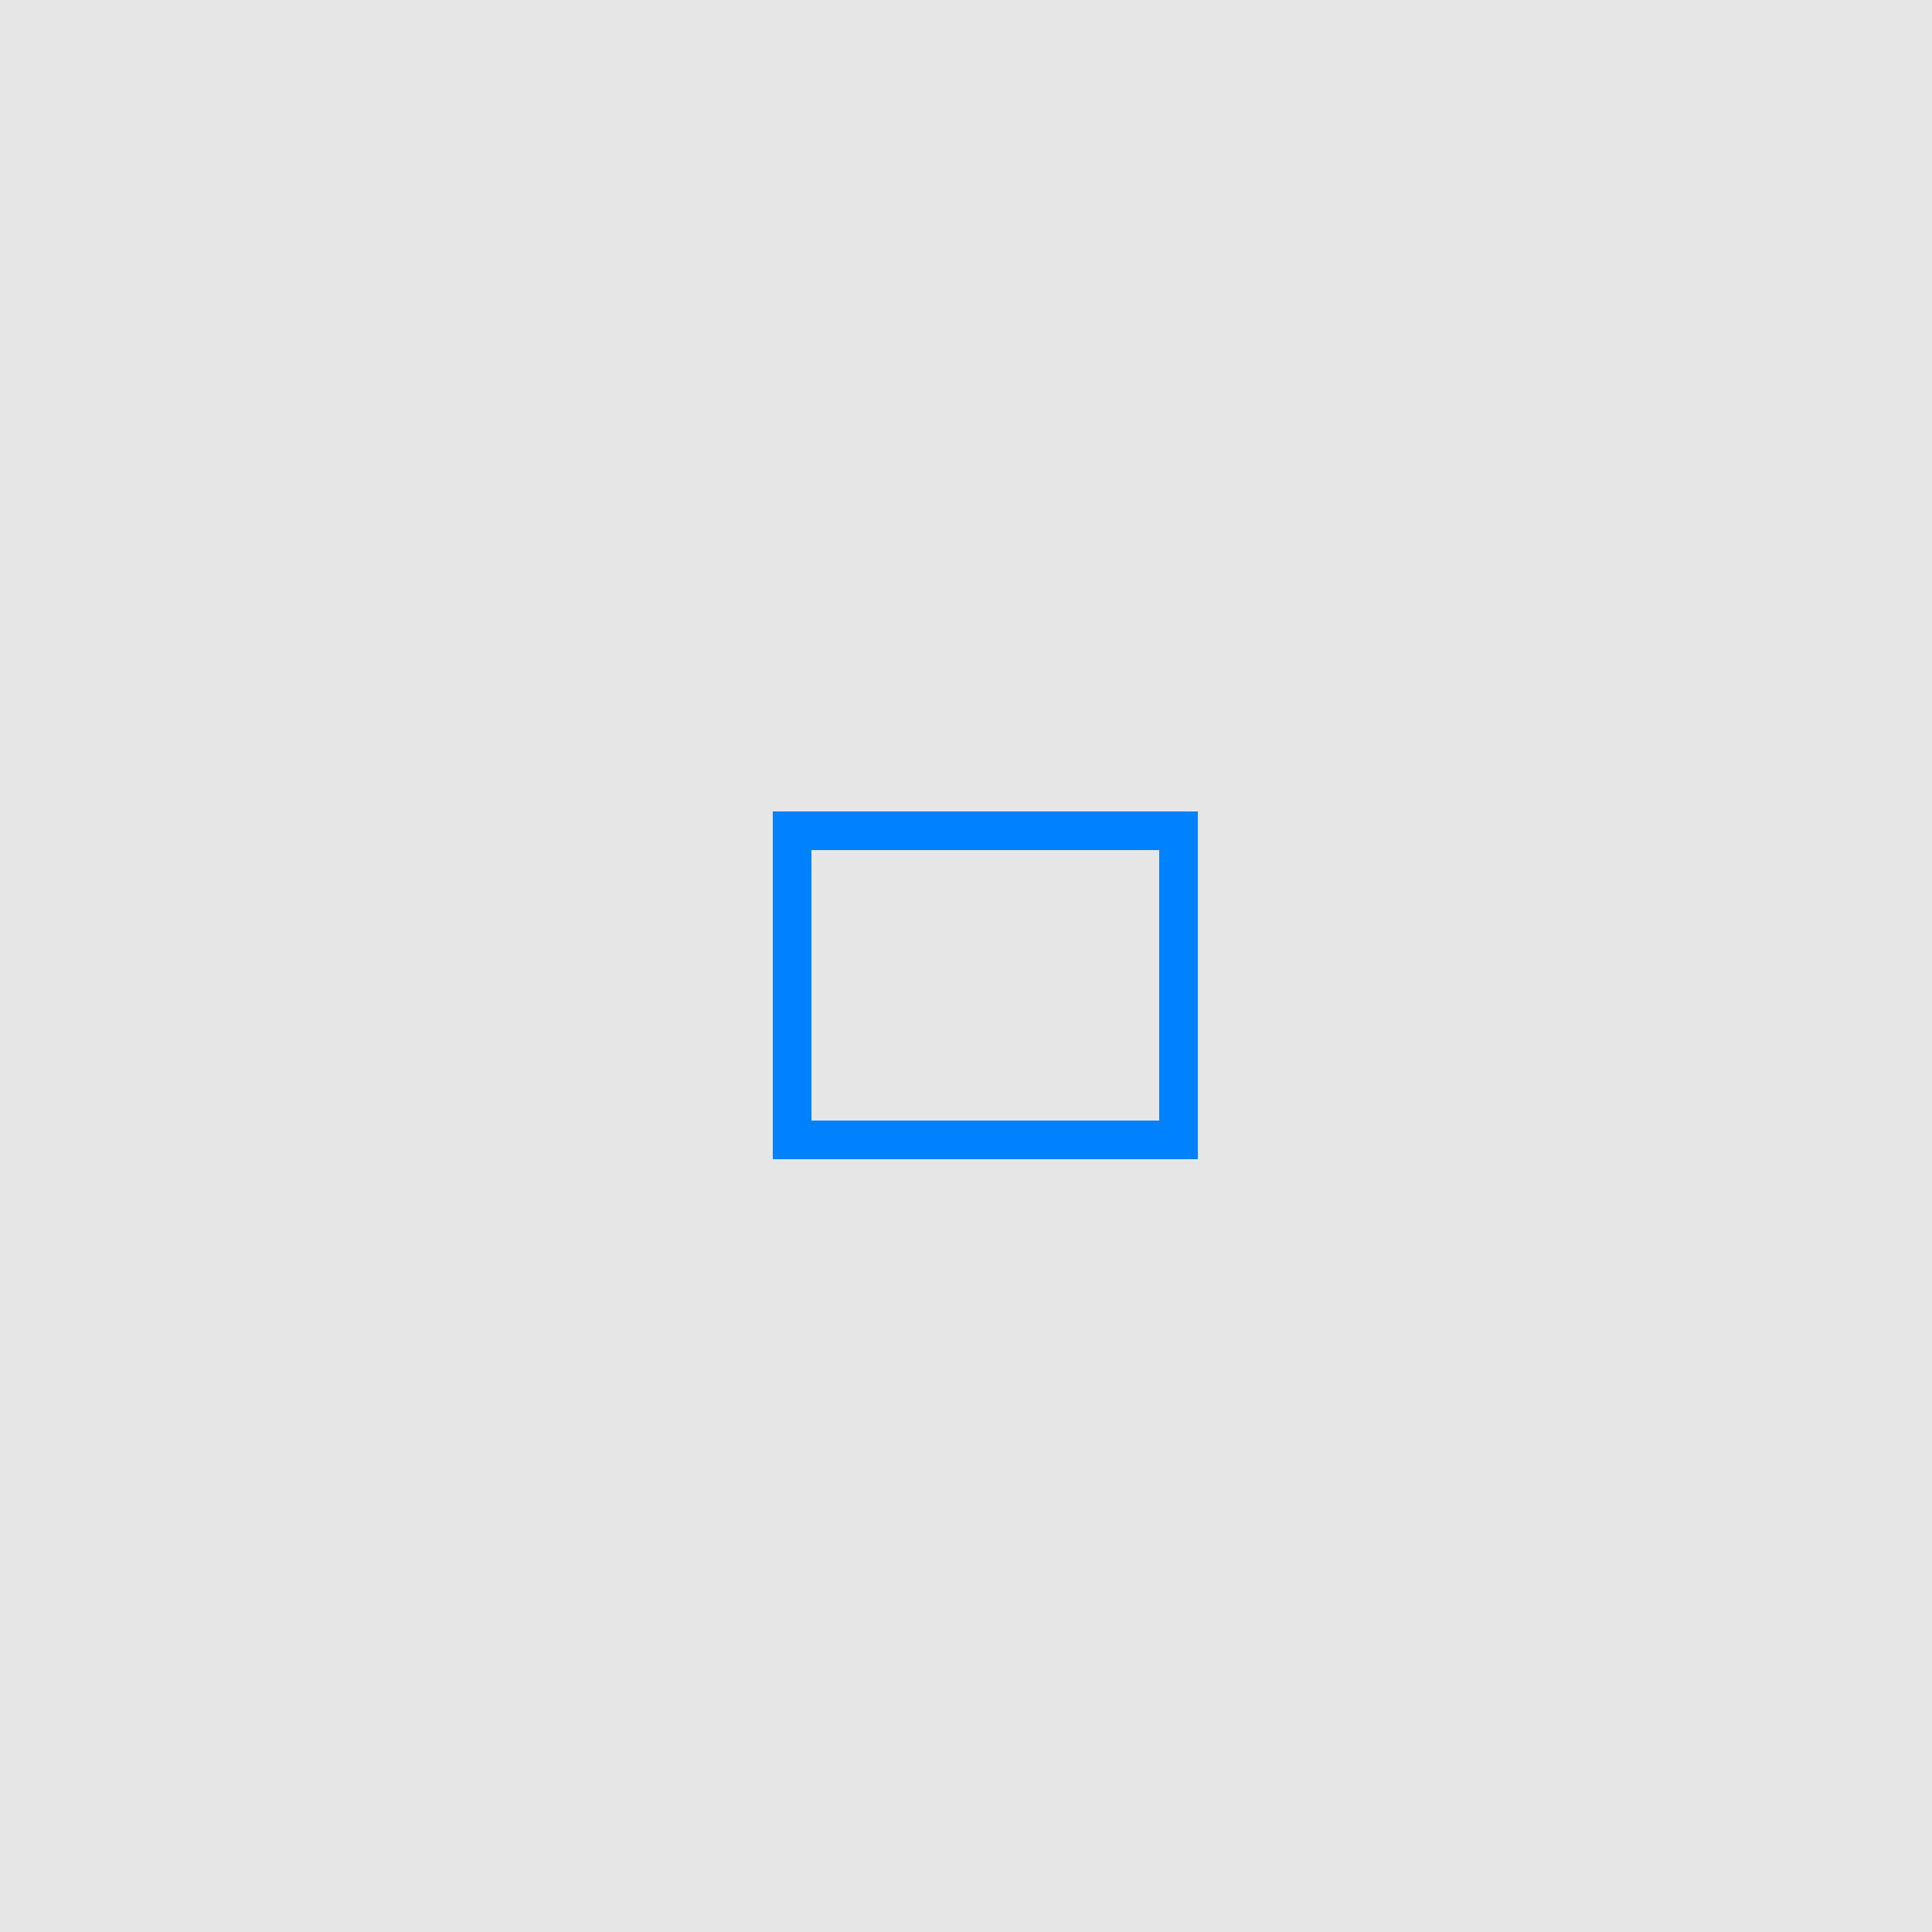
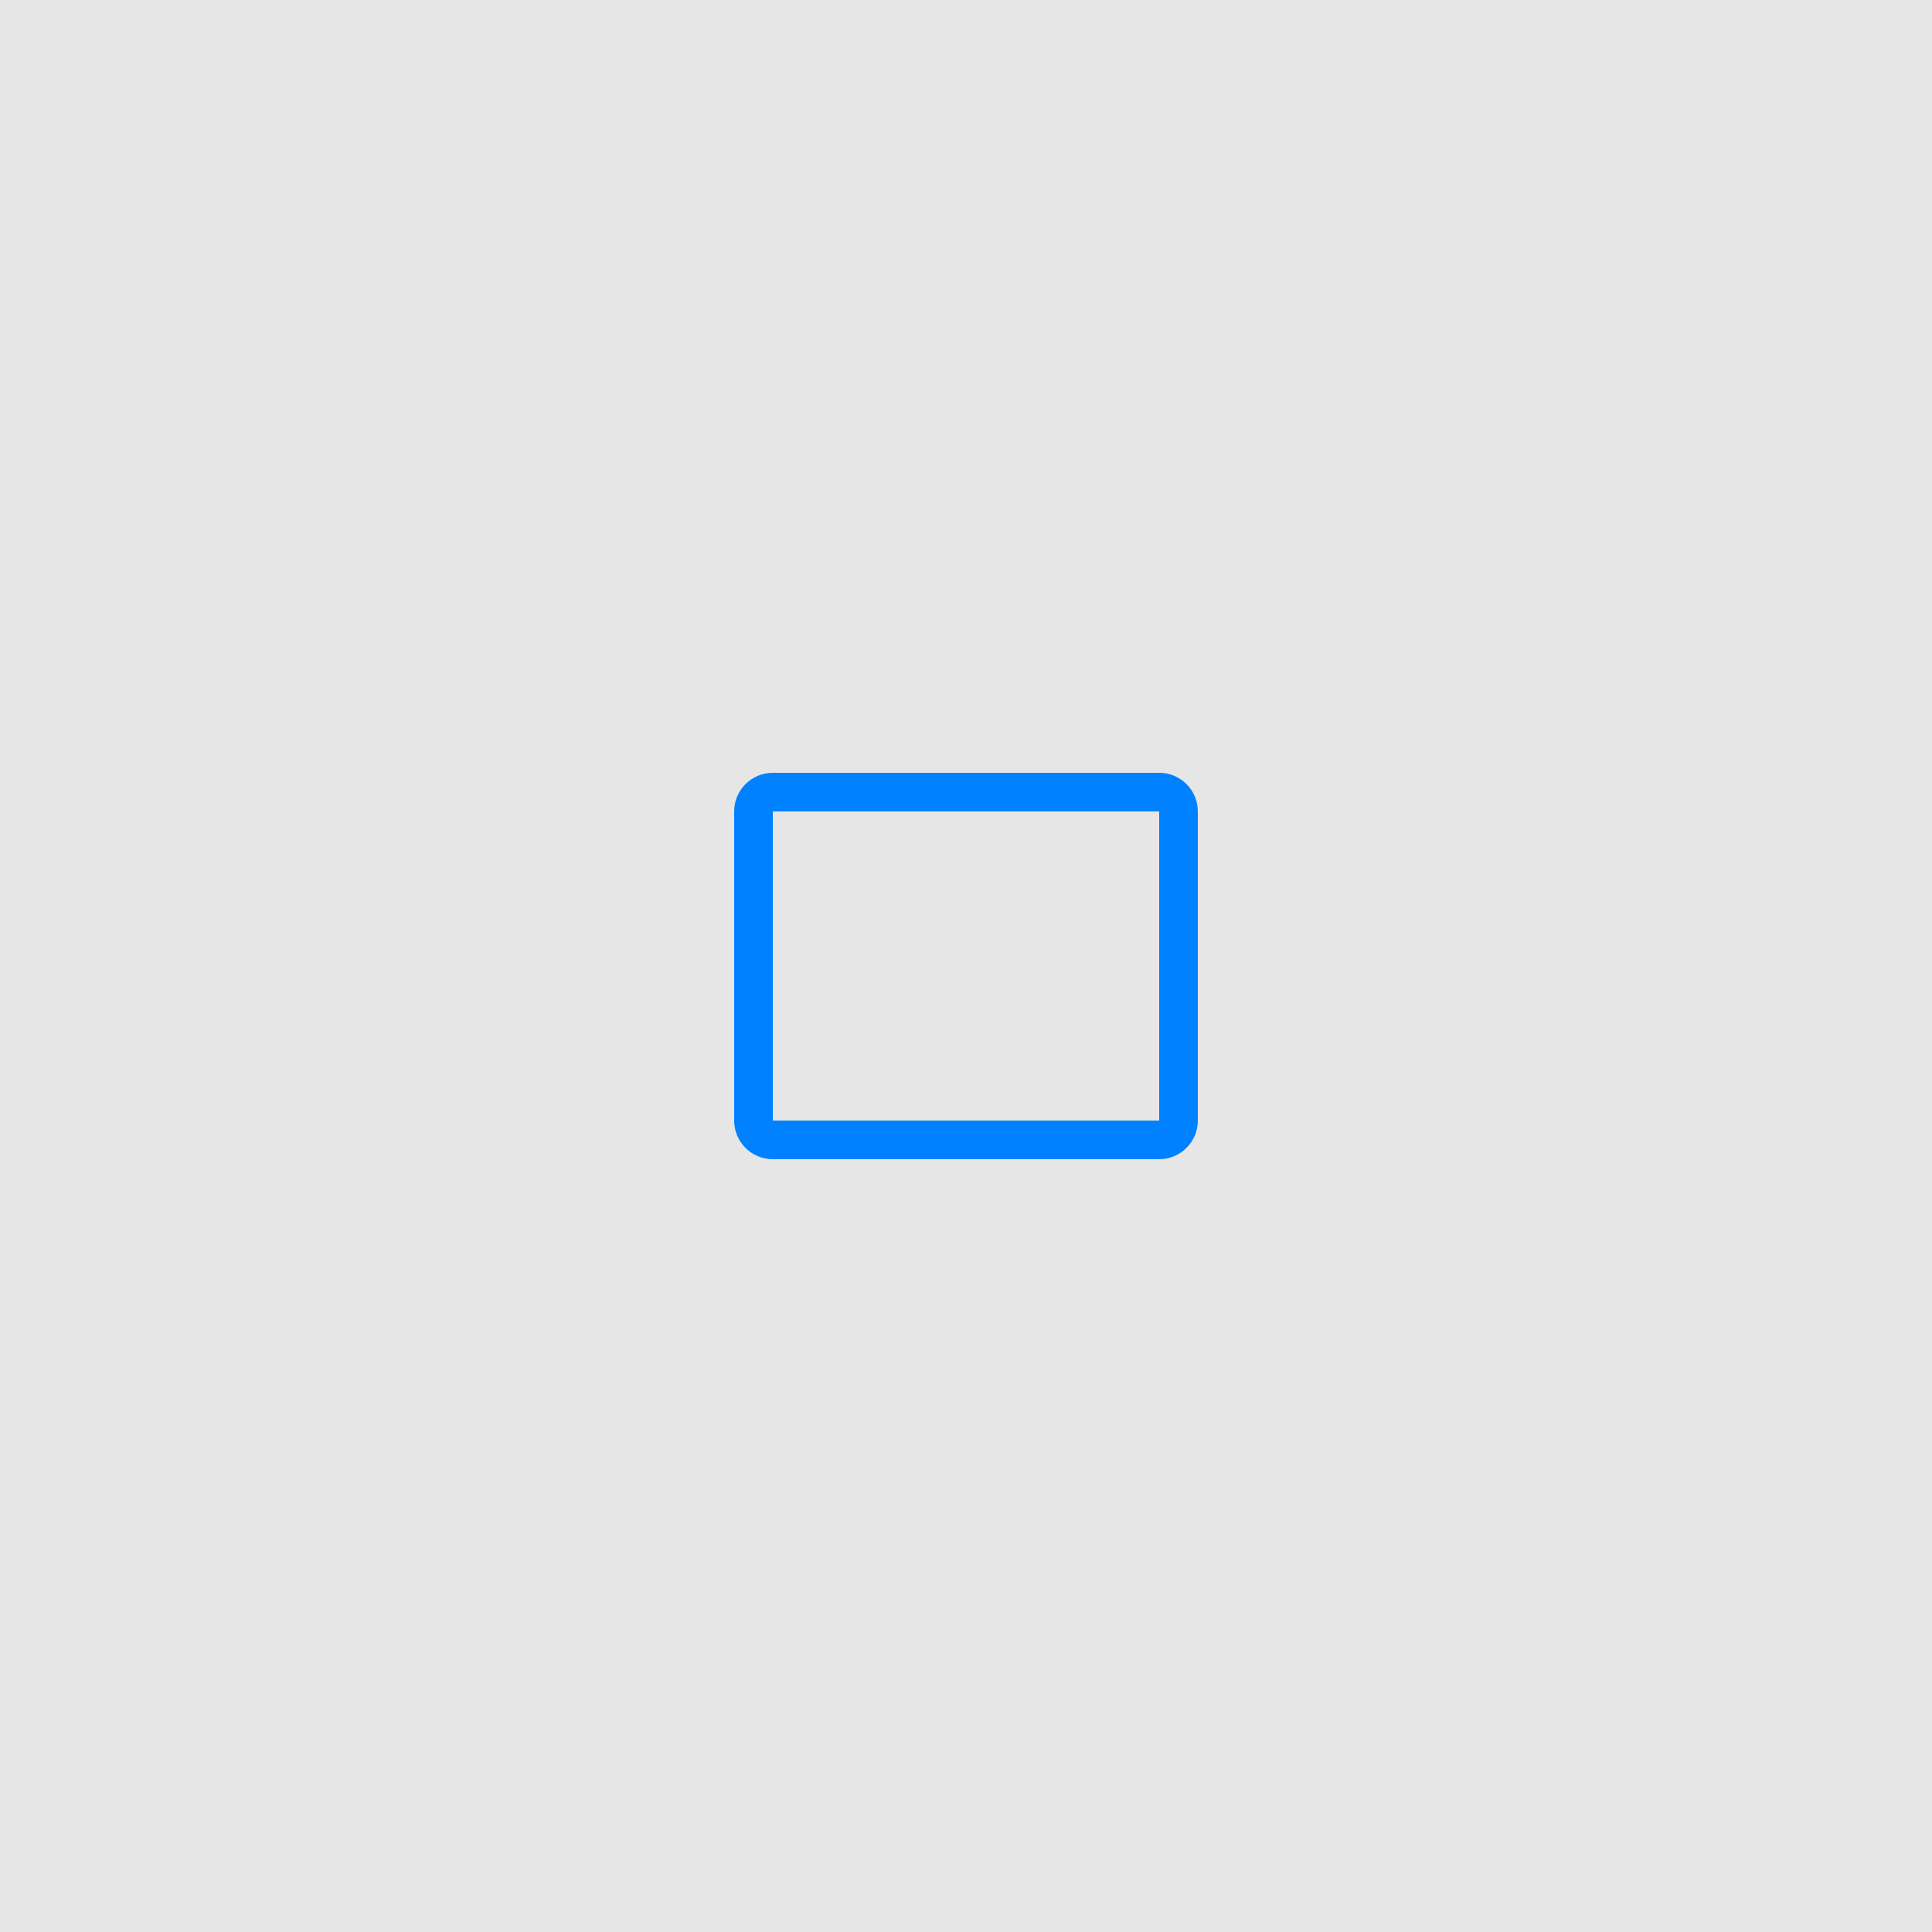
<svg xmlns="http://www.w3.org/2000/svg" width="50px" height="50px" viewBox="0 0 50 50" version="1.1">
-   <g id="页面-1" stroke="none" stroke-width="1" fill="none" fill-rule="evenodd">
-     <g id="第三方标题栏40-24" transform="translate(-1266, -333)">
-       <g id="dark-50" transform="translate(1231, 31)">
-         <g id="maximize_press" transform="translate(35, 302)">
-           <rect id="Rectangle-11" fill-opacity="0.1" fill="#000000" x="0" y="0" width="50" height="50" />
-           <path d="M31,21 L31,30 L20,30 L20,21 L31,21 Z M30,22 L21,22 L21,29 L30,29 L30,22 Z" id="maximize_normal" fill="#0081FF" />
-         </g>
+   <g id="分屏/水印/三方标题栏" stroke="none" stroke-width="1" fill="none" fill-rule="evenodd">
+     <g id="dark-50" transform="translate(-37, -301)">
+       <g id="maximize_press" transform="translate(37, 301)">
+         <rect id="Rectangle-11" fill-opacity="0.1" fill="#000000" x="0" y="0" width="50" height="50" />
+         <path d="M30,20 C30.552,20 31,20.448 31,21 L31,29 C31,29.552 30.552,30 30,30 L20,30 C19.448,30 19,29.552 19,29 L19,21 C19,20.448 19.448,20 20,20 Z M30,21 L20,21 L20,29 L30,29 L30,21 Z" id="maximize_normal" fill="#0081FF" />
      </g>
    </g>
  </g>
</svg>
